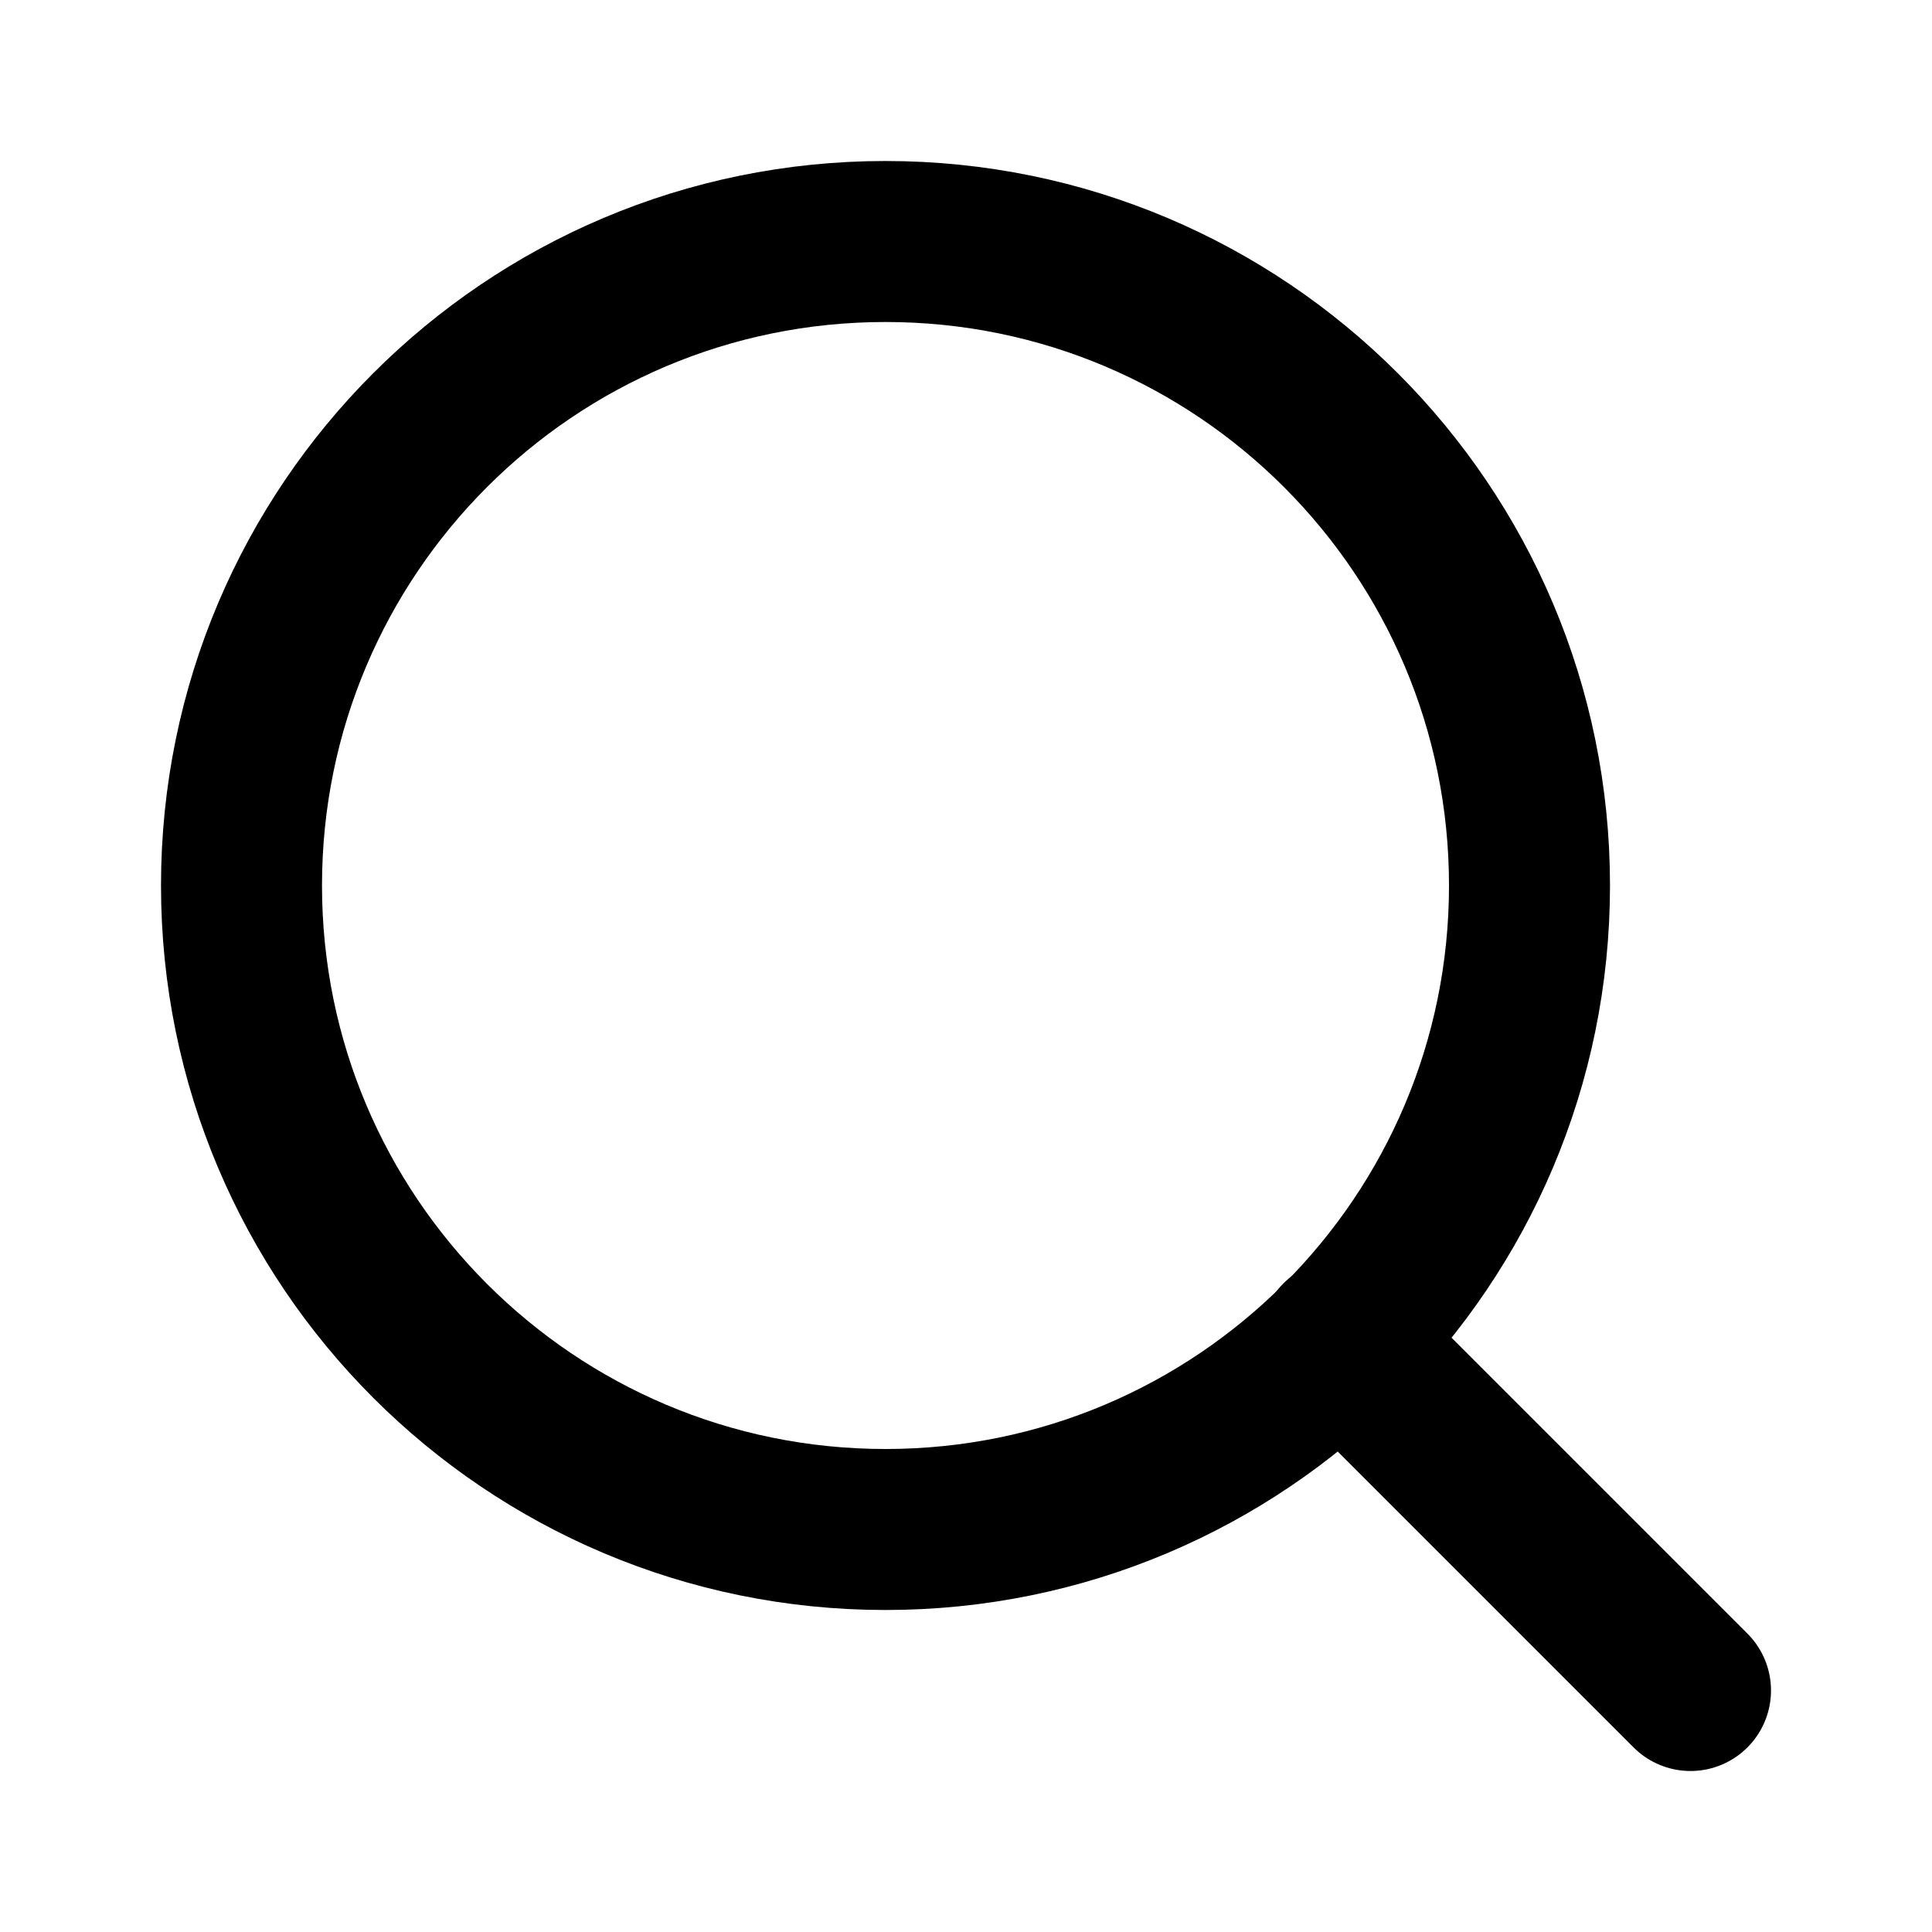
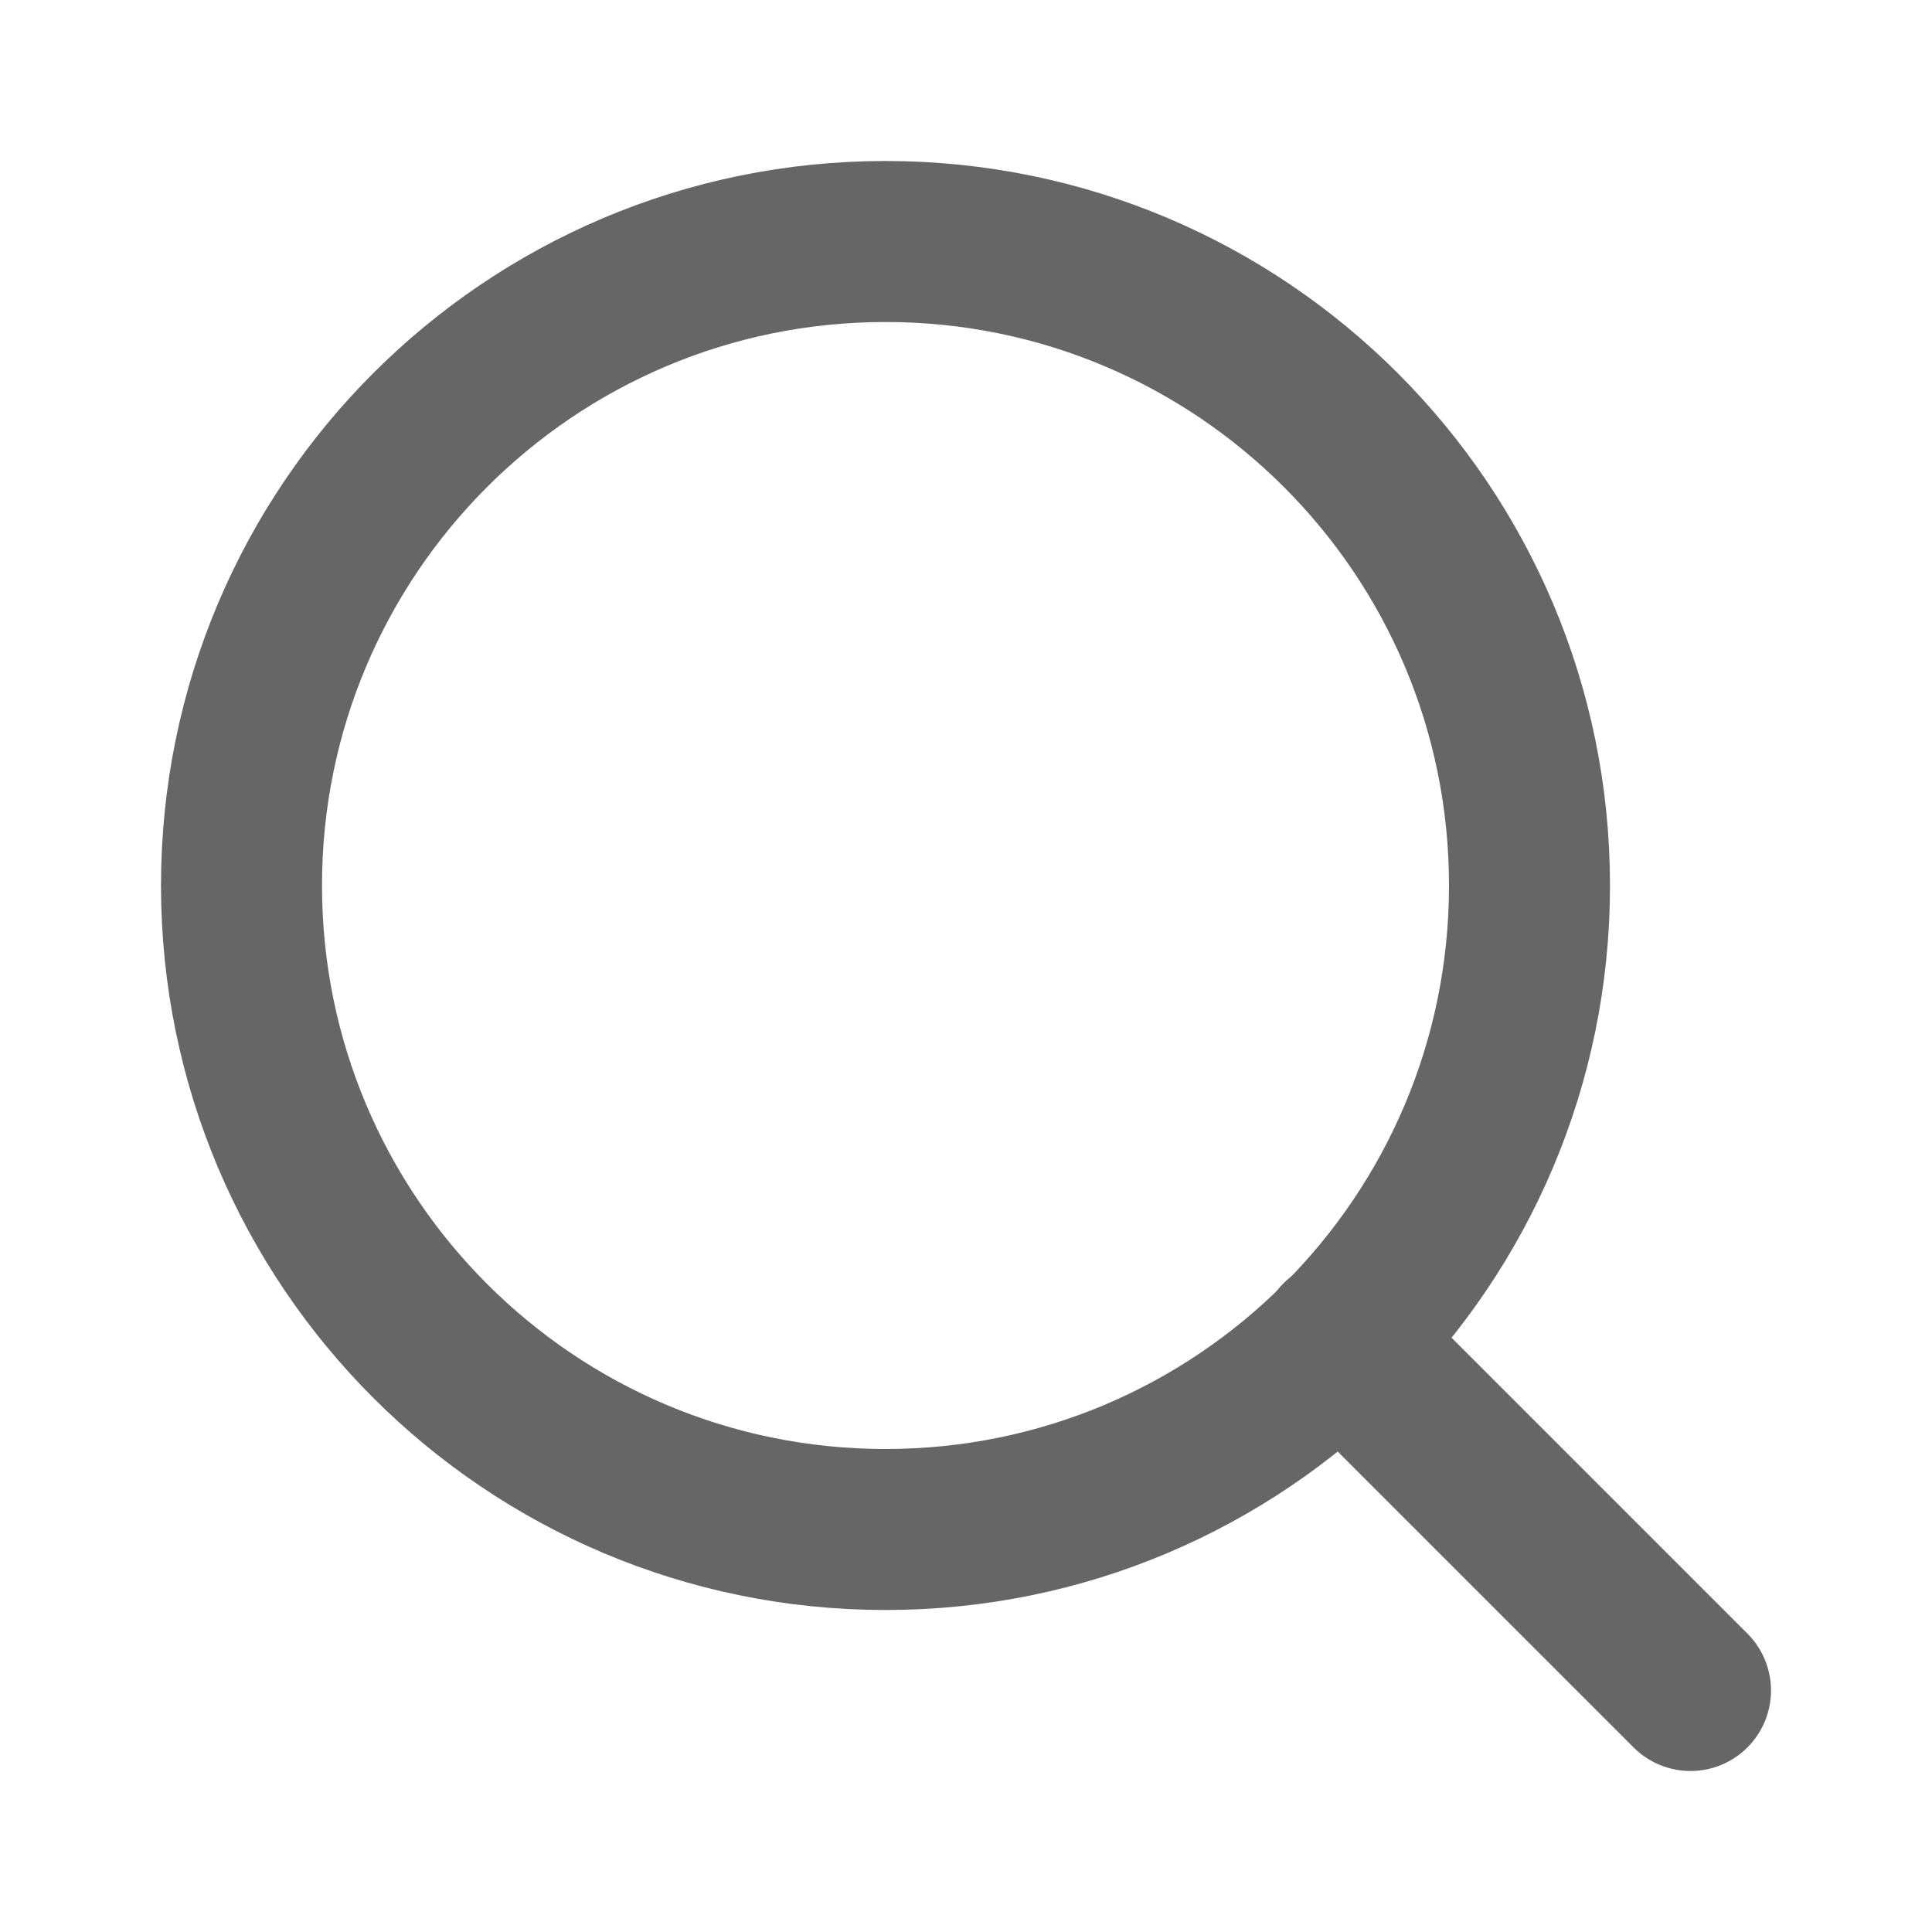
<svg xmlns="http://www.w3.org/2000/svg" width="24" height="24" viewBox="0 0 24 24" fill="none">
-   <path d="M11 19C15.418 19 19 15.418 19 11C19 6.582 15.418 3 11 3C6.582 3 3 6.582 3 11C3 15.418 6.582 19 11 19Z" stroke="black" stroke-width="2" stroke-linecap="round" stroke-linejoin="round" />
-   <path d="M21 21L16.65 16.65" stroke="black" stroke-width="2" stroke-linecap="round" stroke-linejoin="round" />
+   <path d="M11 19C15.418 19 19 15.418 19 11C19 6.582 15.418 3 11 3C6.582 3 3 6.582 3 11C3 15.418 6.582 19 11 19Z" stroke="#666666" stroke-width="2" stroke-linecap="round" stroke-linejoin="round" />
+   <path d="M21 21L16.65 16.65" stroke="#666666" stroke-width="2" stroke-linecap="round" stroke-linejoin="round" />
</svg>
